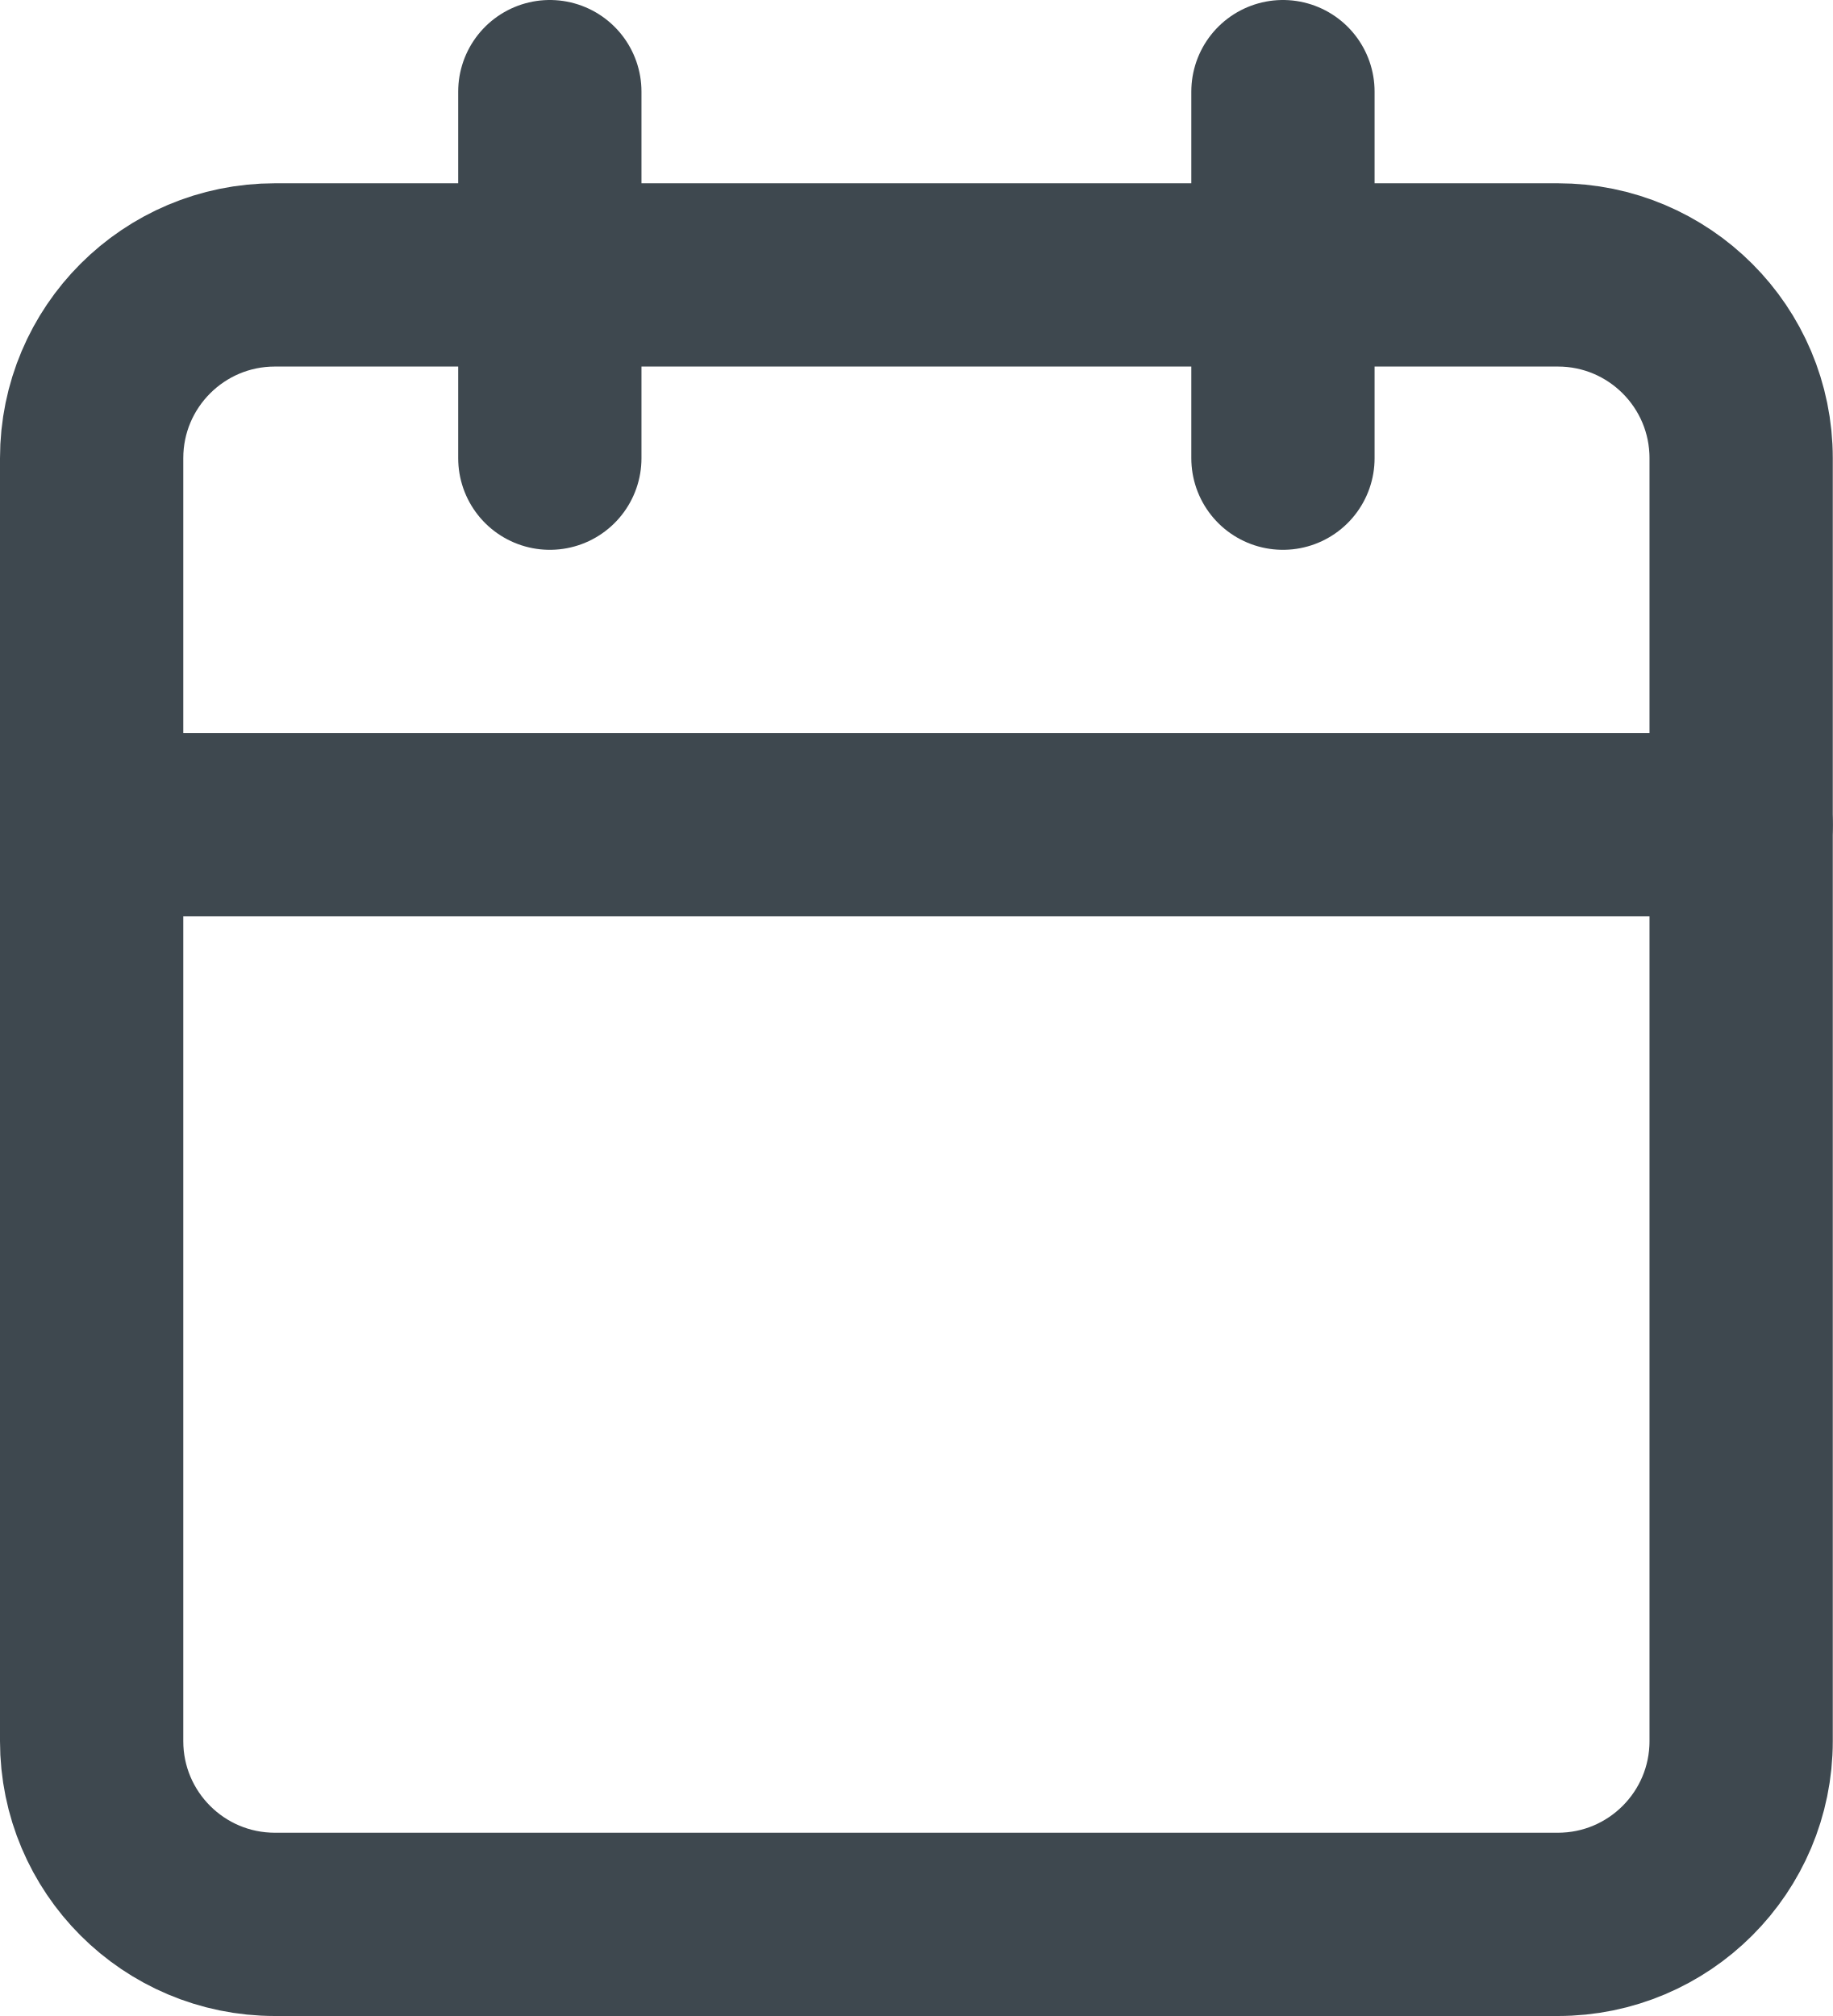
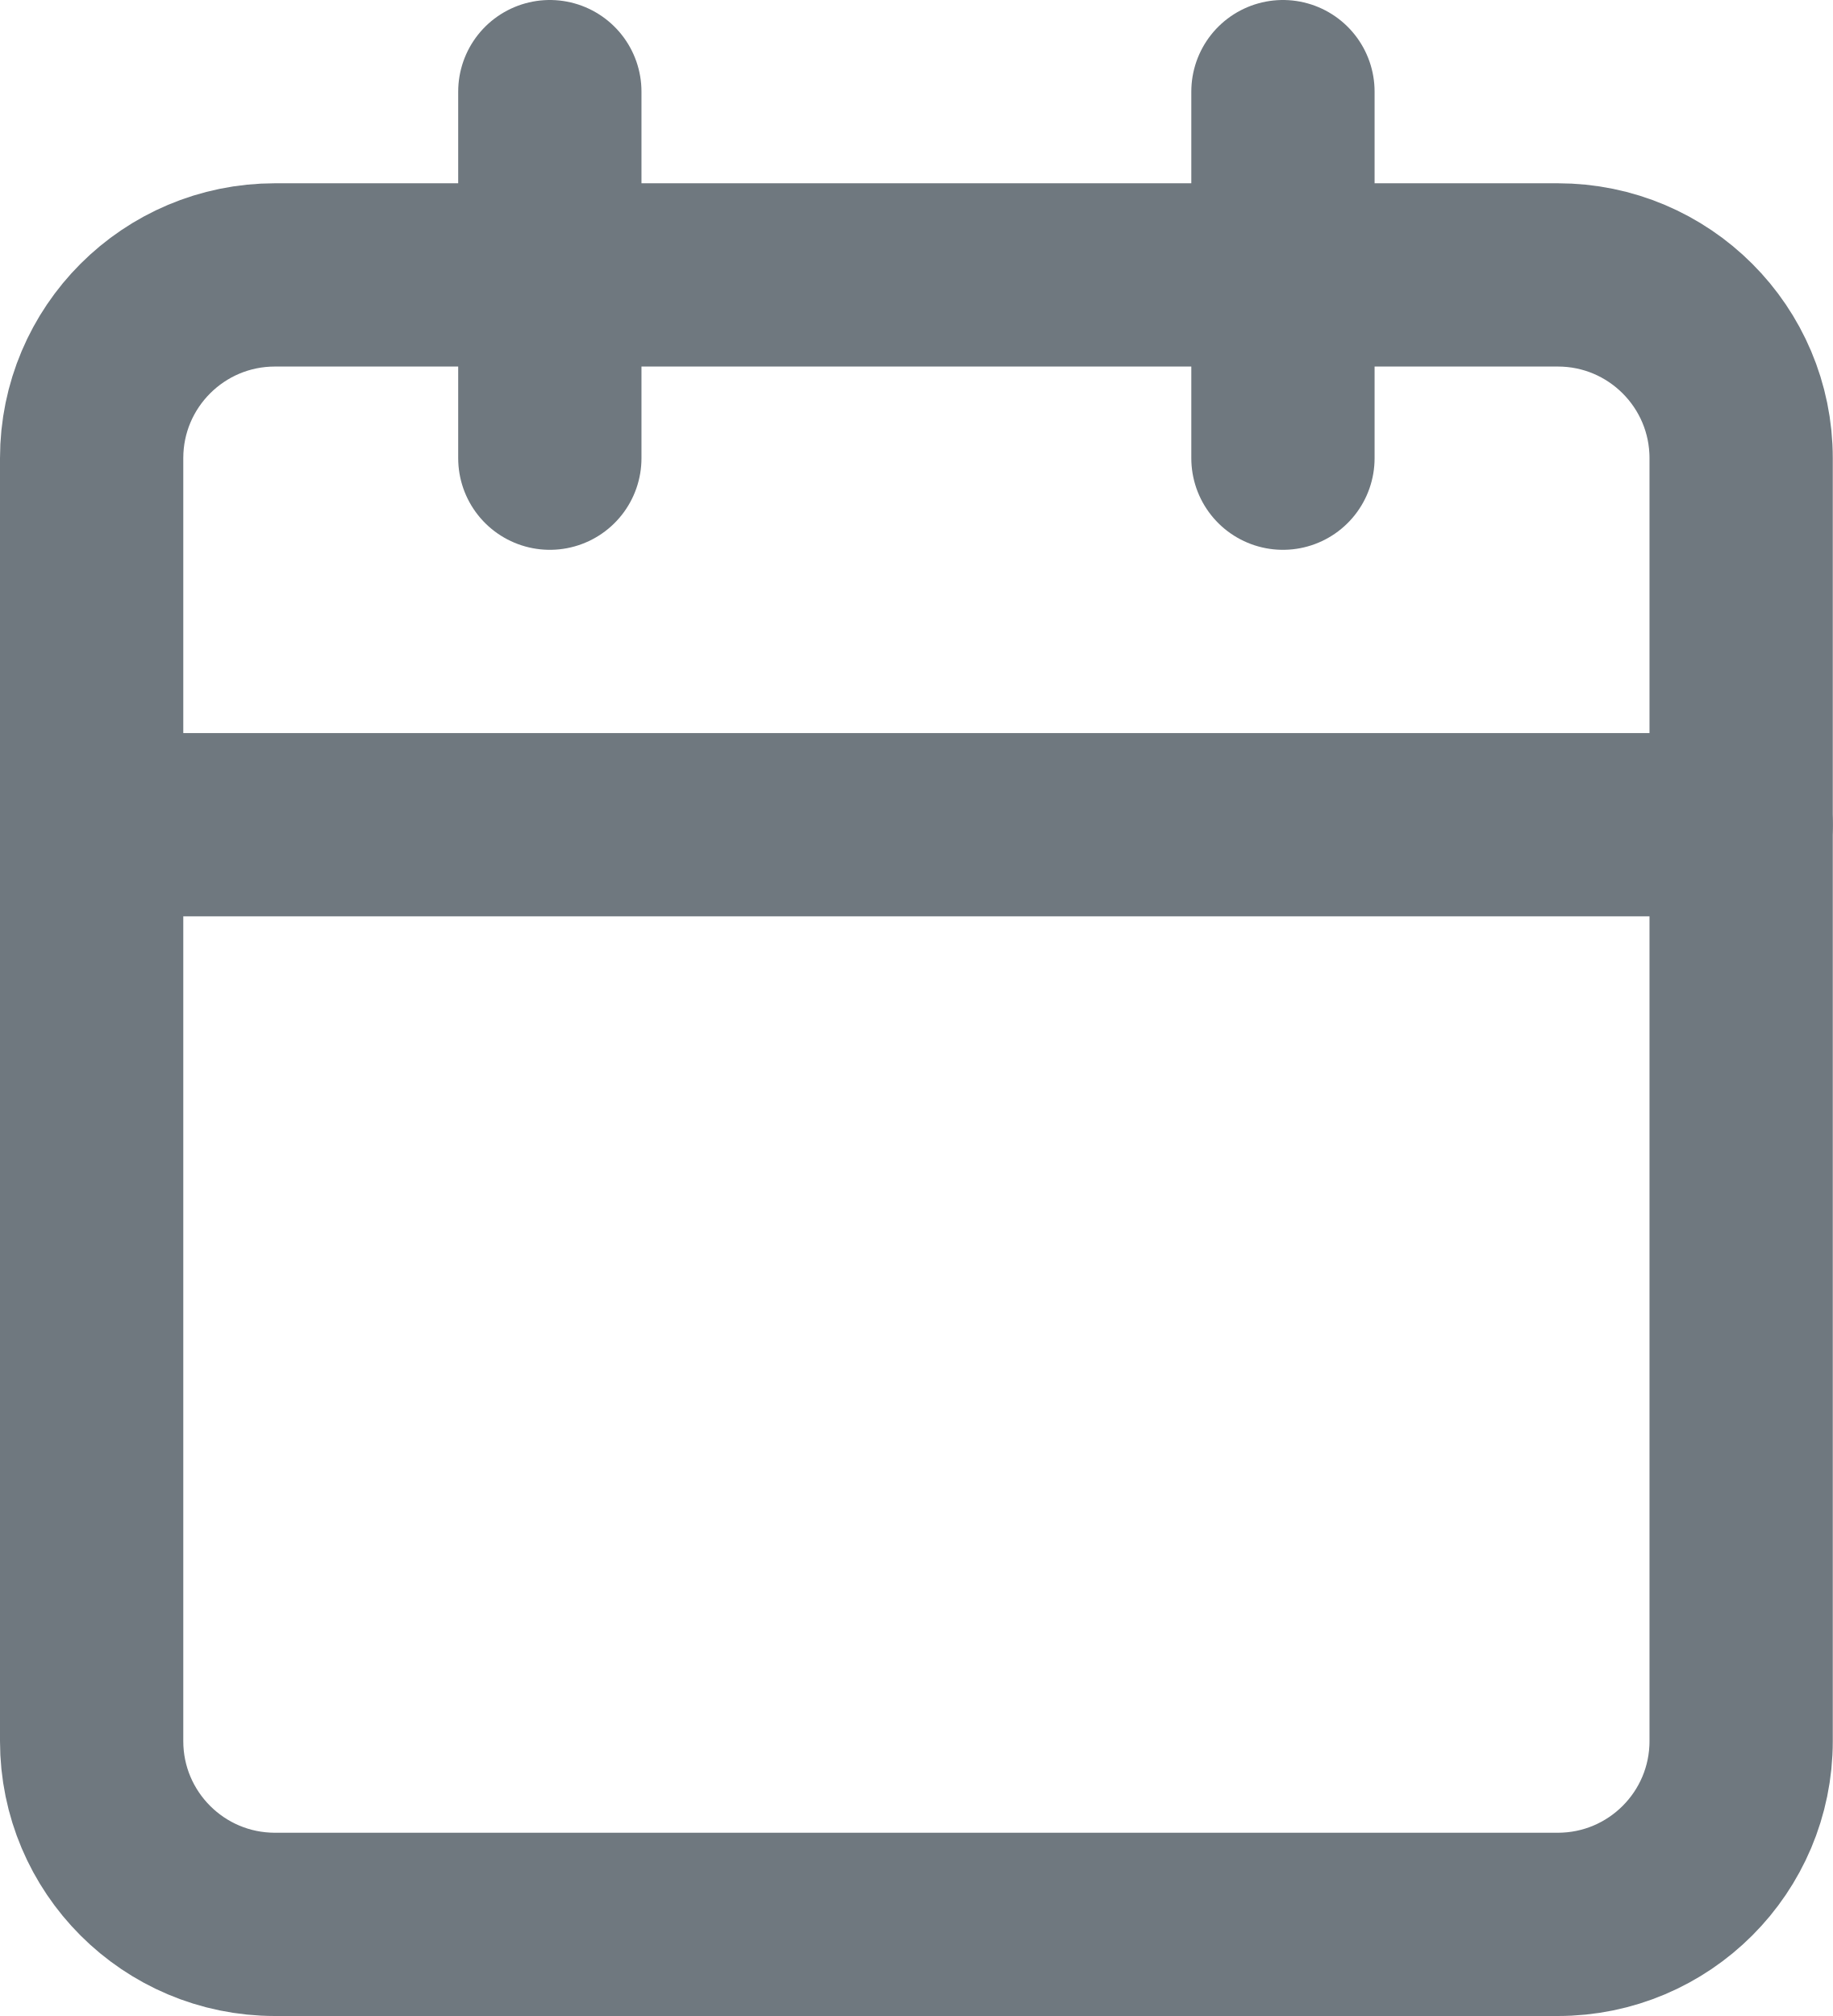
- <svg xmlns="http://www.w3.org/2000/svg" fill="#3e484f" width="20" height="22" viewBox="0 0 20 22">
-   <g fill="none" fill-rule="evenodd" stroke="#3e484f" stroke-linecap="round" stroke-linejoin="round" stroke-width="2" transform="translate(1 1)">
+ <svg xmlns="http://www.w3.org/2000/svg" fill="#898e92" width="20" height="22" viewBox="0 0 20 22">
+   <g fill="none" fill-rule="evenodd" stroke="#6f787f" stroke-linecap="round" stroke-linejoin="round" stroke-width="2" transform="translate(1 1)">
    <rect width="18" height="18" y="2" rx="2" />
    <path d="M13 0v4M5 0v4M0 8h18" />
  </g>
</svg>
